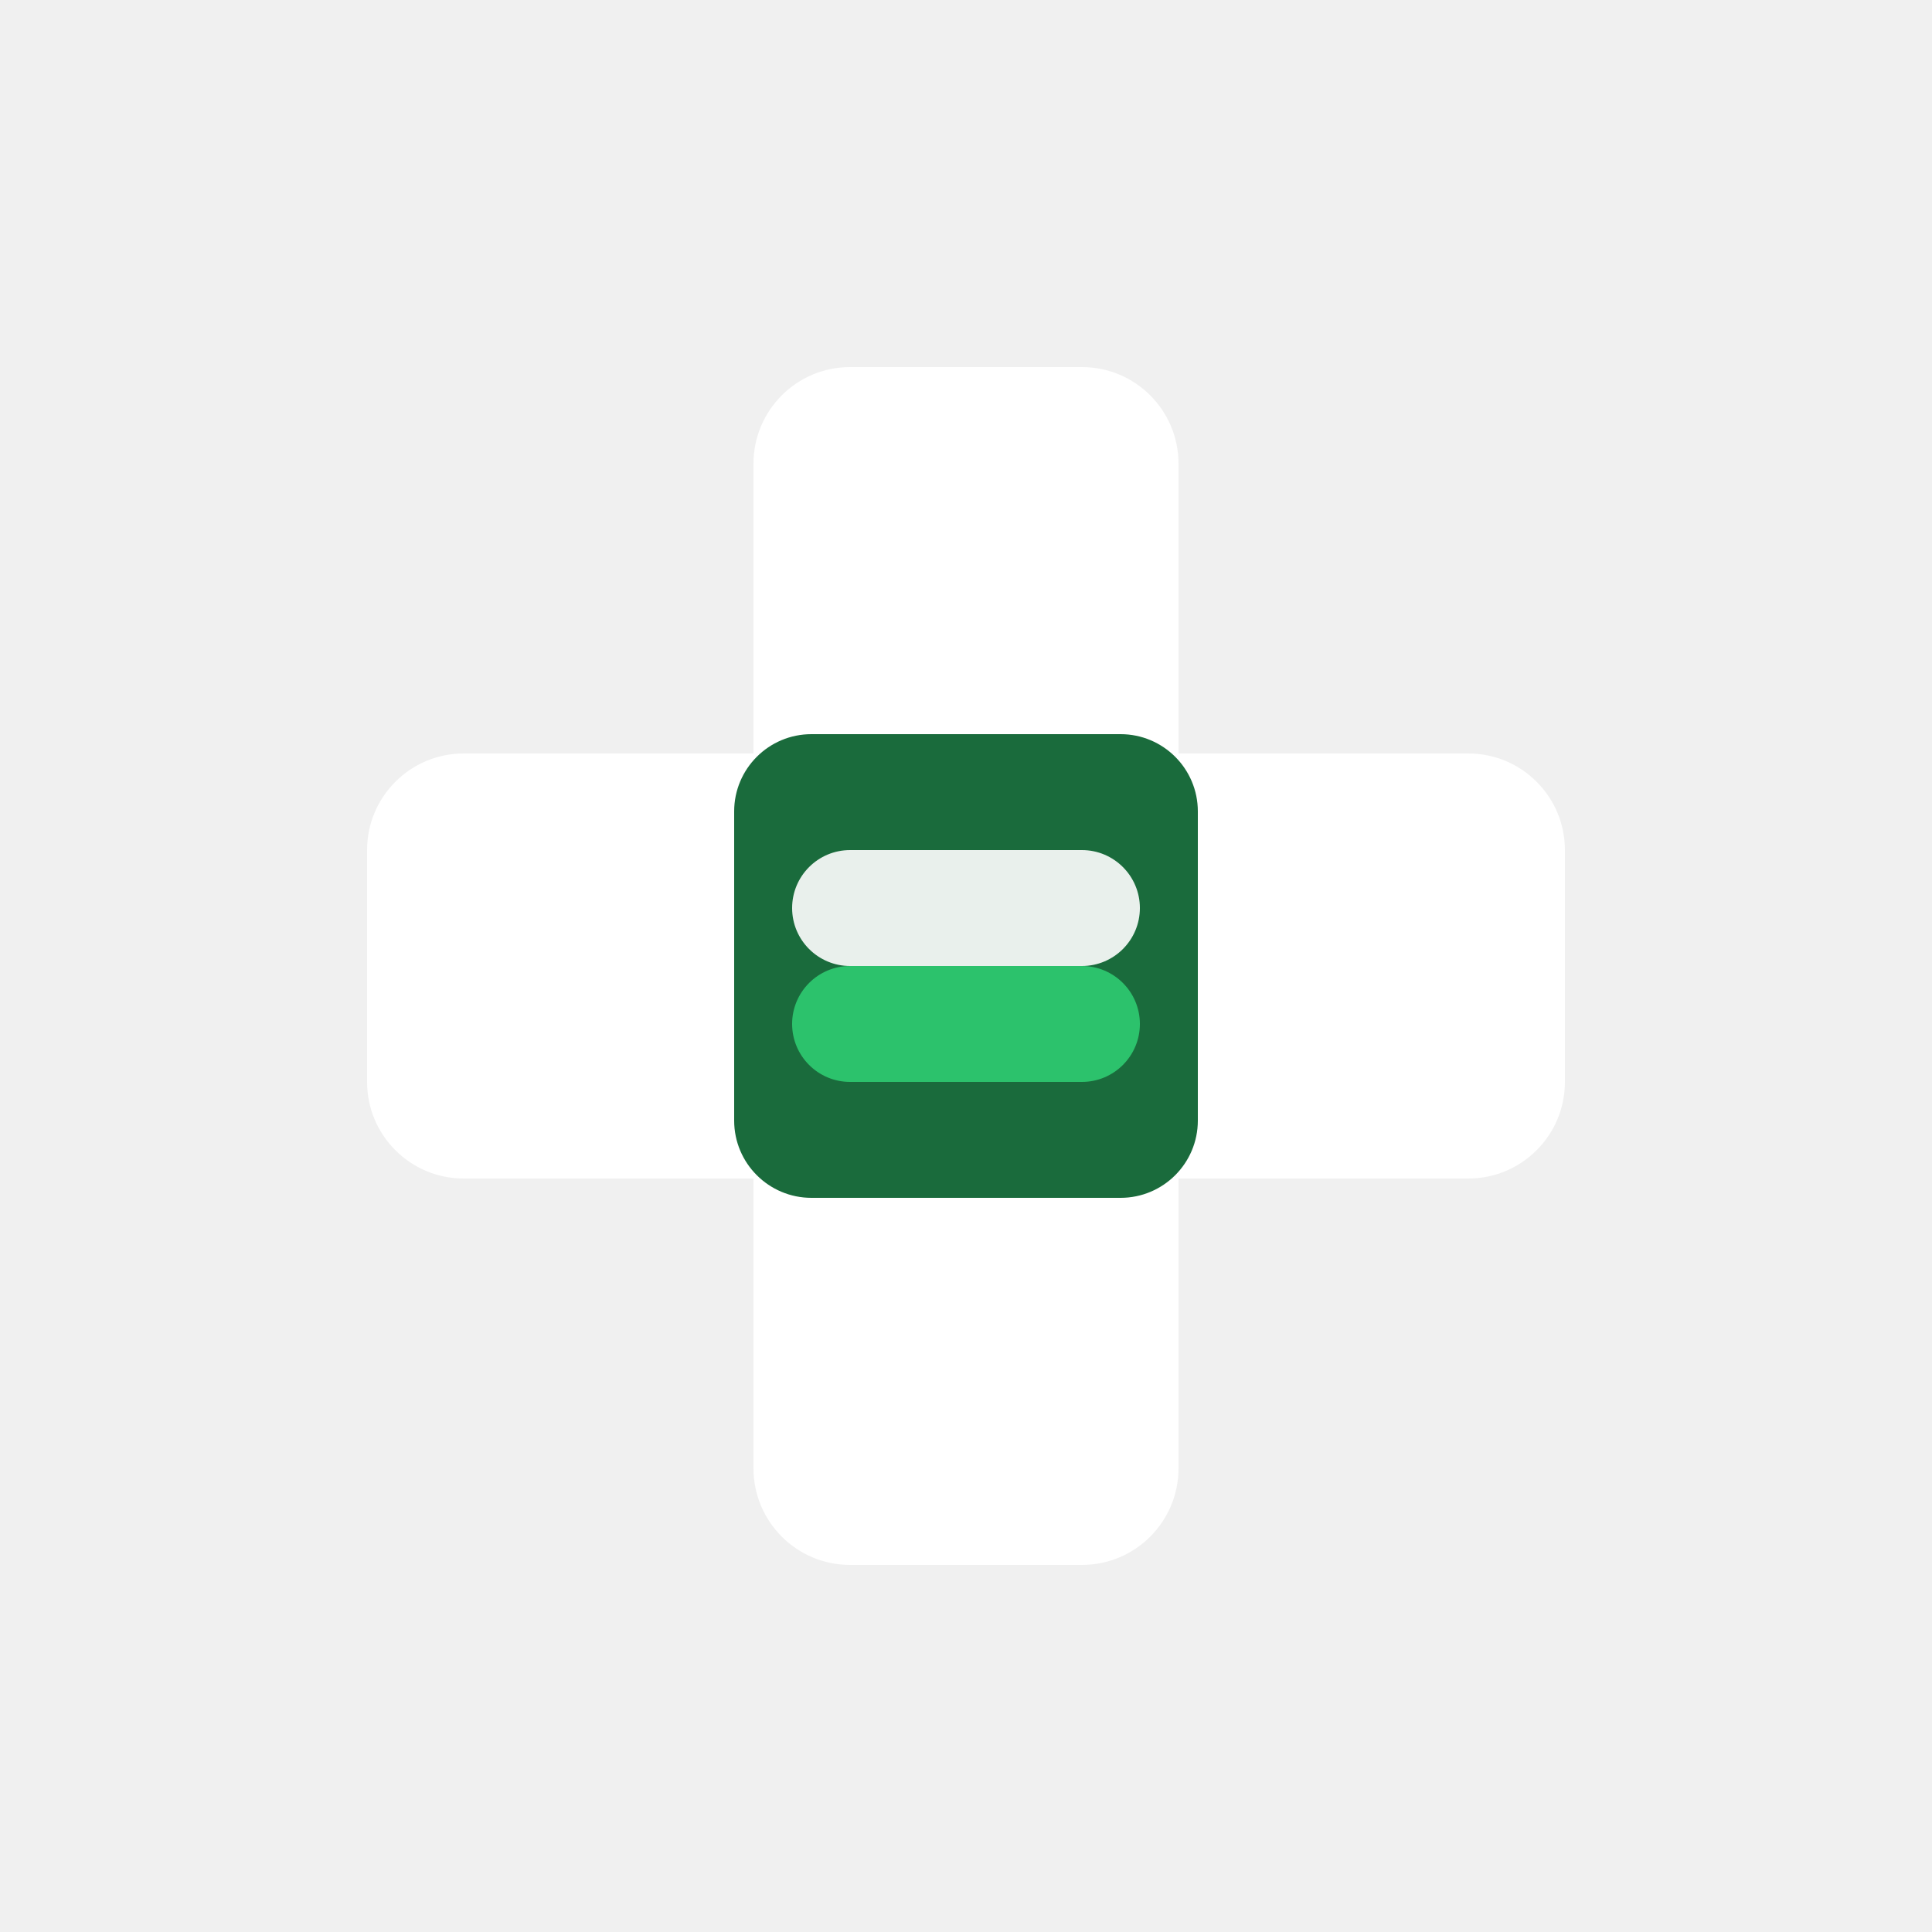
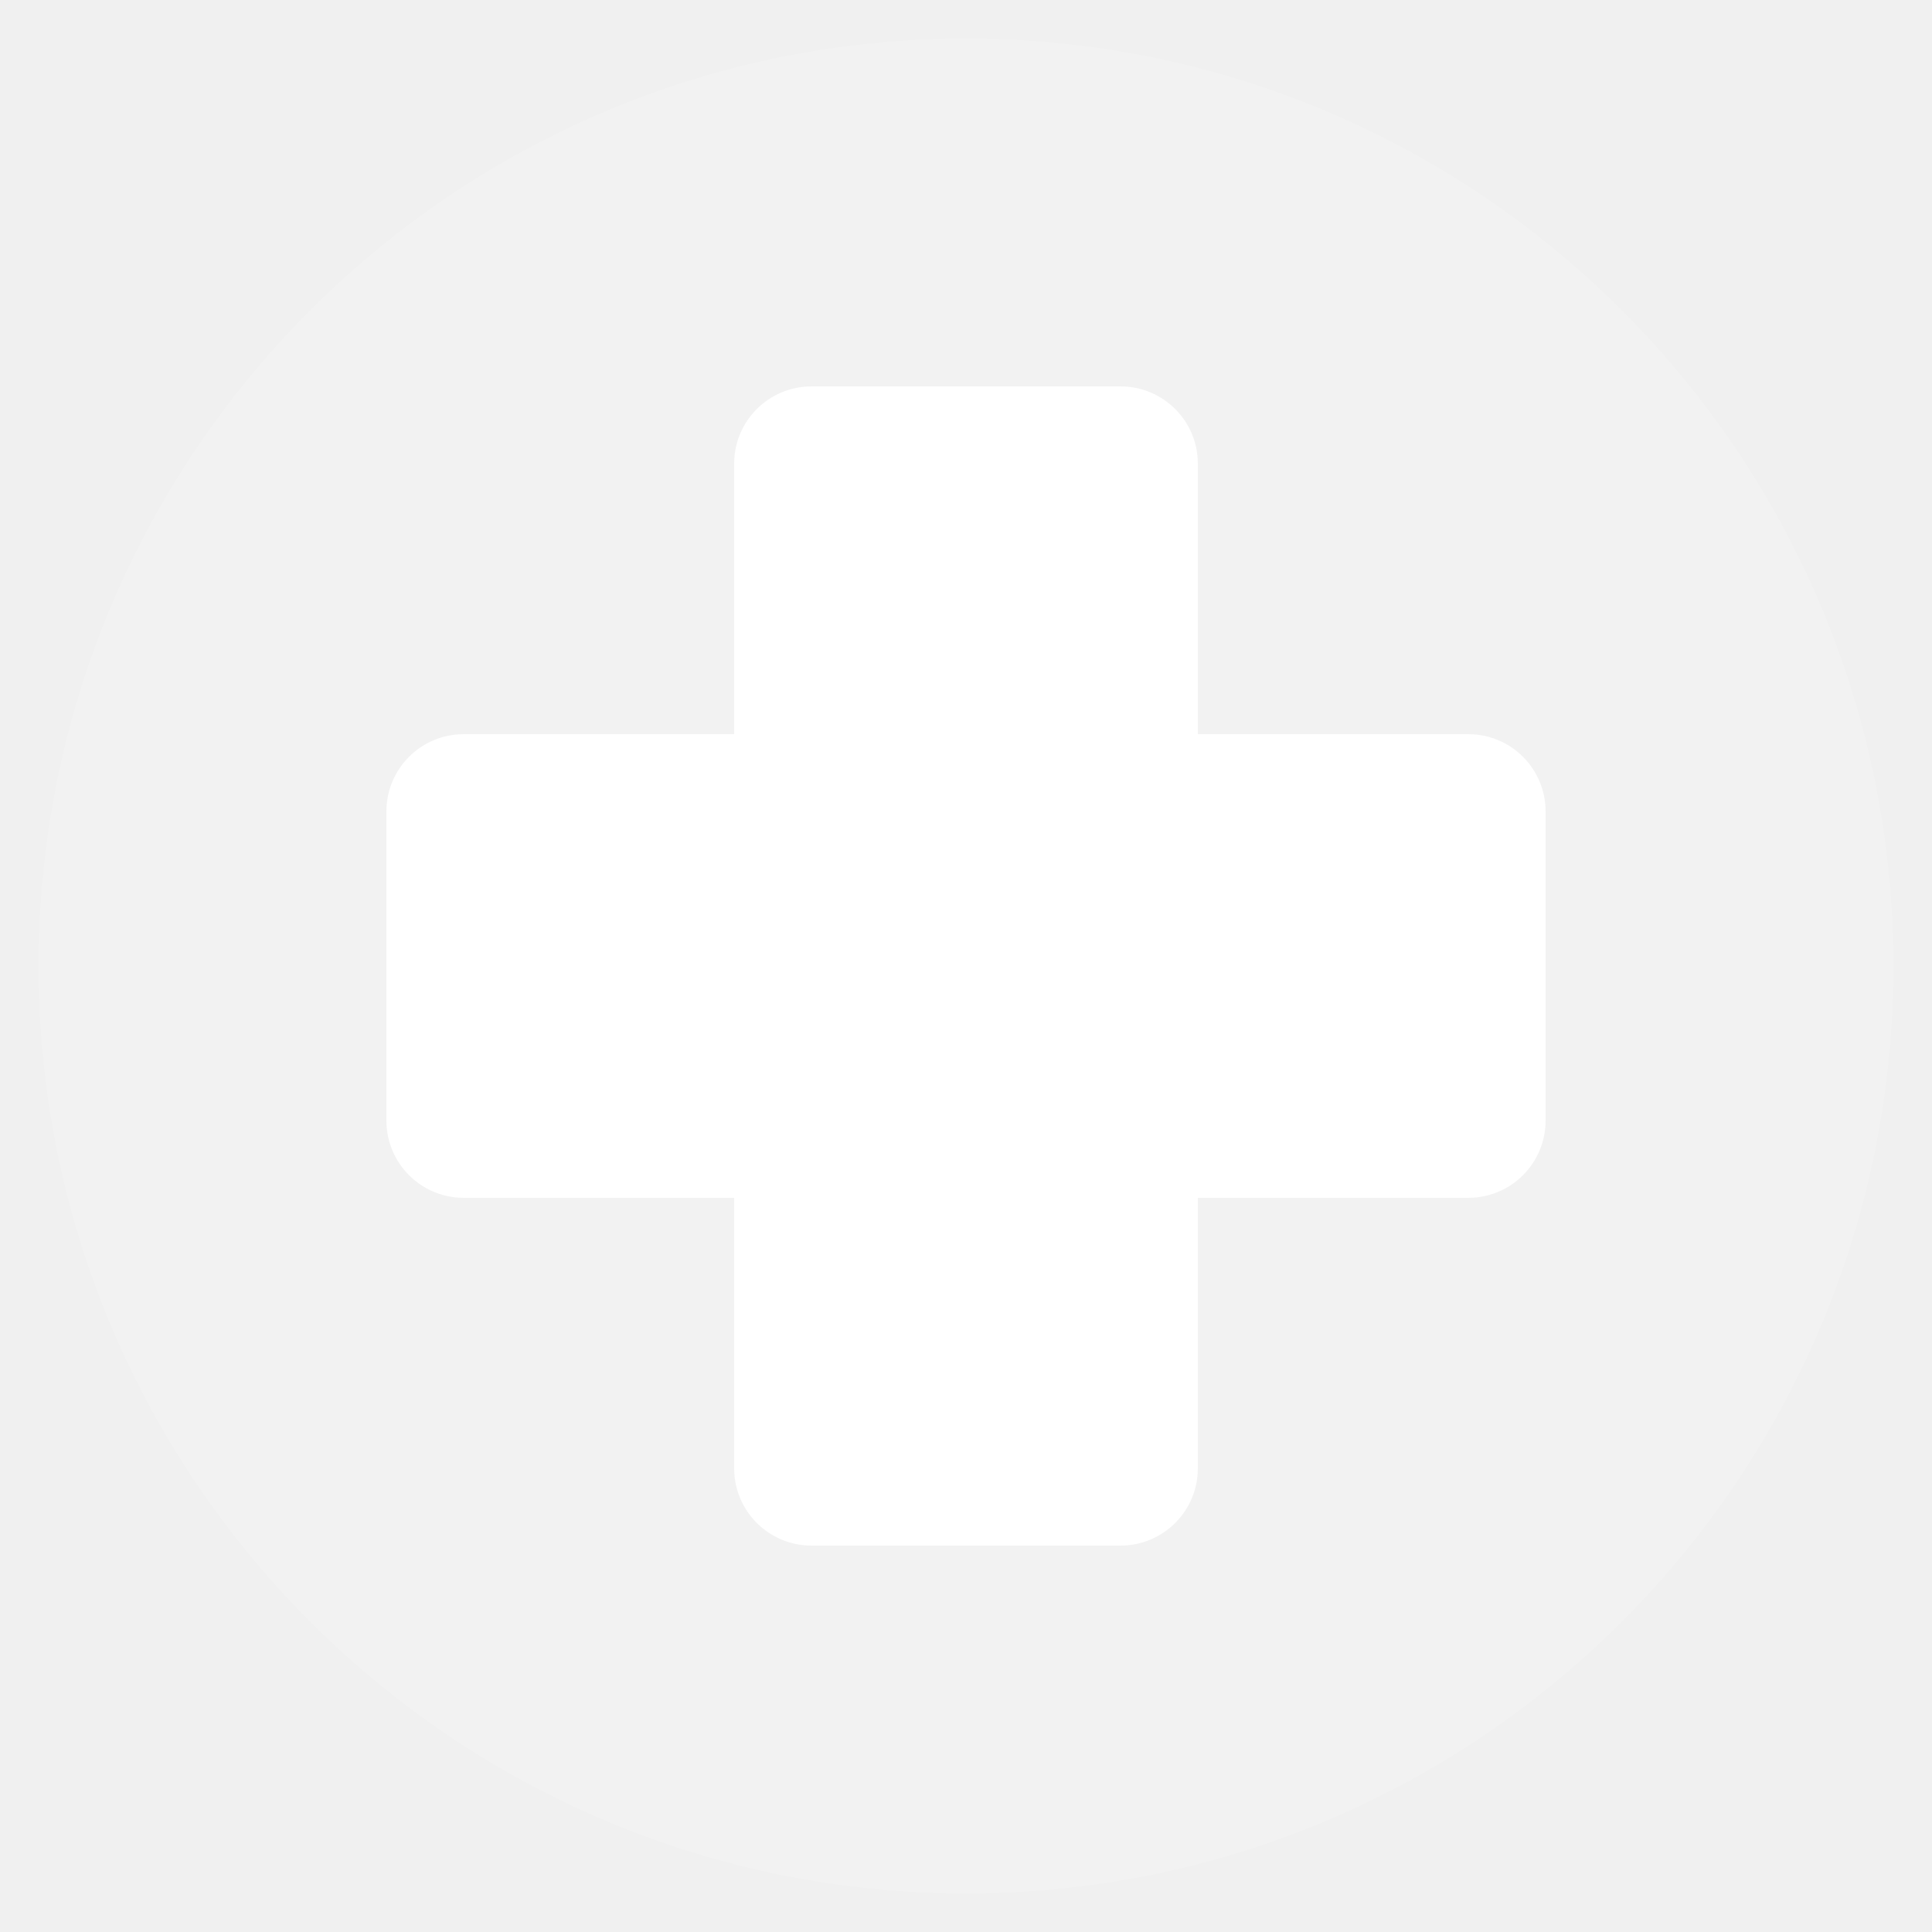
- <svg xmlns="http://www.w3.org/2000/svg" viewBox="0 0 200 200">
-   <rect x="78" y="38" width="44" height="124" rx="10" fill="white" />
-   <rect x="38" y="78" width="124" height="44" rx="10" fill="white" />
-   <rect x="76" y="76" width="48" height="48" rx="8" fill="#1a6b3c" />
-   <rect x="82" y="88" width="36" height="12" rx="6" fill="white" opacity="0.9" />
-   <rect x="82" y="100" width="36" height="12" rx="6" fill="#2ecc71" opacity="0.9" />
+ <svg xmlns="http://www.w3.org/2000/svg" viewBox="0 0 100 100">
+   <circle cx="50" cy="50" r="48" fill="rgba(255,255,255,0.15)" />
+   <rect x="38" y="20" width="24" height="60" rx="4" fill="white" />
+   <rect x="20" y="38" width="60" height="24" rx="4" fill="white" />
+   <ellipse cx="50" cy="50" r="10" fill="rgba(255,255,255,0.15)" />
</svg>
